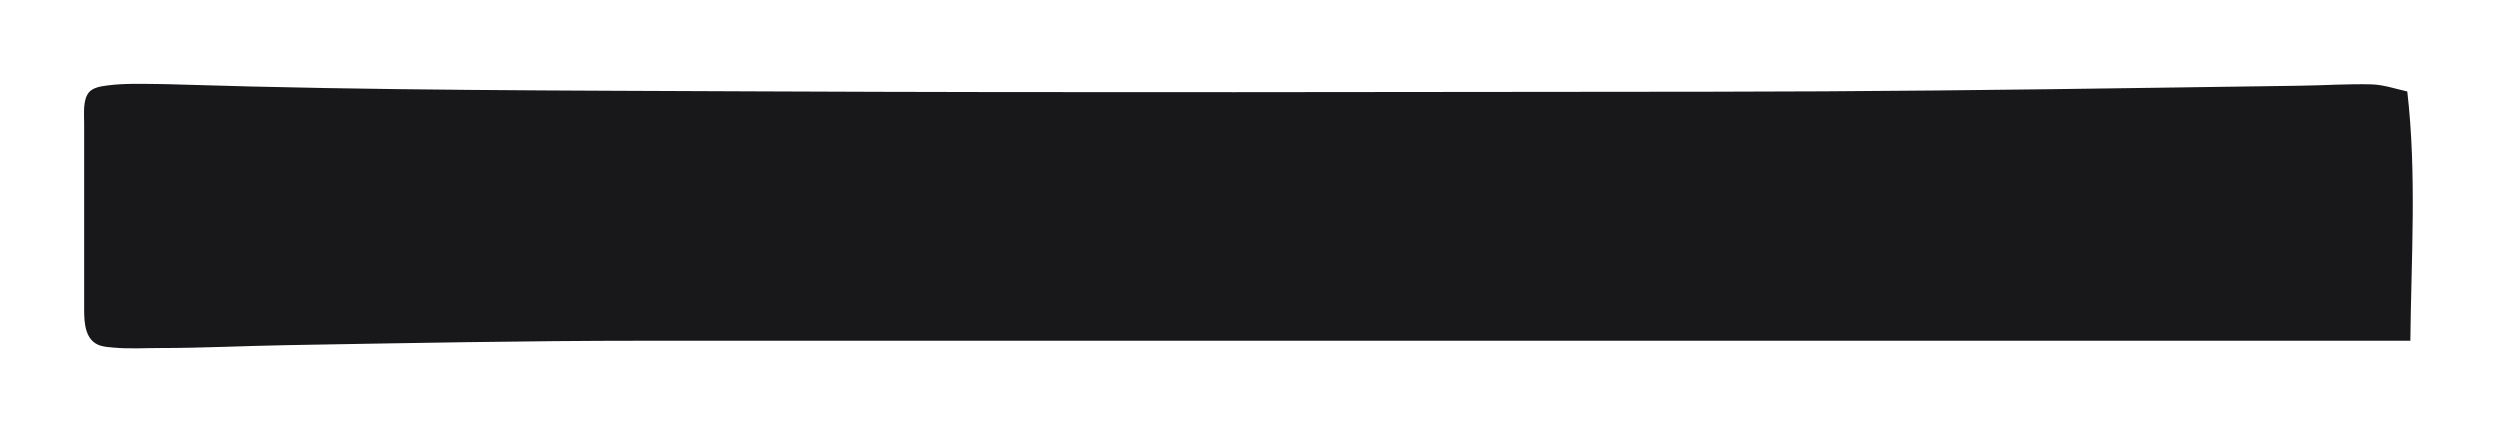
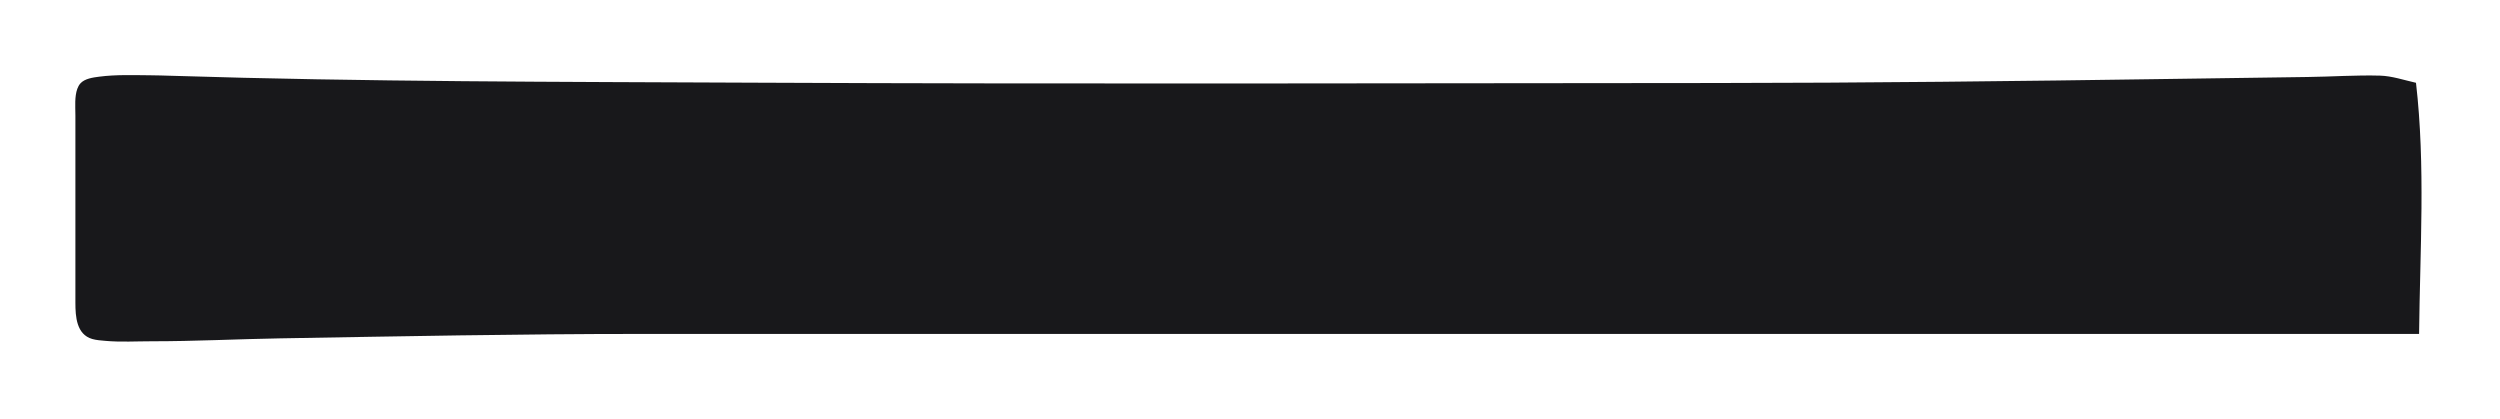
- <svg xmlns="http://www.w3.org/2000/svg" width="536" height="93" viewBox="0 0 536 93">
-   <style>
-     text { font-family: 'Yu Gothic UI', 'Meiryo', 'Hiragino Kaku Gothic ProN', sans-serif; }
-     .mono { font-family: 'Consolas', 'Cascadia Mono', monospace; }
-   </style>
-   <g transform="translate(-669.298, -471.158)">
-     <path d="M709.146,504.776 C709.12,503.184 709.136,500.924 710.208,499.671 C711.123,498.603 712.945,498.373 714.224,498.205 C717.79,497.737 721.548,497.88 725.129,497.907 C726.539,497.918 727.946,497.961 729.356,498.005 C770.863,499.317 812.434,499.29 853.956,499.483 C921.967,499.798 989.981,499.597 1057.993,499.553 C1090.213,499.532 1122.43,499.16 1154.645,498.689 C1164.493,498.546 1174.341,498.39 1184.19,498.271 C1189.278,498.21 1194.51,497.835 1199.621,497.982 C1202.142,498.055 1204.705,498.932 1207.137,499.476 C1207.175,499.485 1207.213,499.493 1207.252,499.502 C1209.299,517.155 1208.097,535.256 1207.91,552.946 C1207.91,552.946 829.186,552.946 829.186,552.946 C803.684,552.946 778.185,553.454 752.688,553.889 C743.6,554.044 734.509,554.515 725.42,554.509 C722.254,554.507 718.745,554.715 715.54,554.42 C714.63,554.337 713.644,554.278 712.756,554.022 C709.398,553.051 709.174,549.237 709.174,546.319 C709.174,546.319 709.174,506.557 709.174,506.557 C709.174,505.964 709.156,505.37 709.146,504.776 Z" transform="matrix(1 0 0 1 -21.8328 -8.7331)" fill="#18181b" />
+ <svg xmlns="http://www.w3.org/2000/svg" width="532" height="89" viewBox="0 0 532 89">
+   <g transform="translate(-693.1294, -481.8861)">
+     <g transform="matrix(1 0 0 1 0 0)">
+       <path d="M709.146,504.776 C709.12,503.184 709.136,500.924 710.208,499.671 C711.123,498.603 712.945,498.373 714.224,498.205 C717.79,497.737 721.548,497.88 725.129,497.907 C726.539,497.918 727.946,497.961 729.356,498.005 C770.863,499.317 812.434,499.29 853.956,499.483 C921.967,499.798 989.981,499.597 1057.993,499.553 C1090.213,499.532 1122.43,499.16 1154.645,498.689 C1164.493,498.546 1174.341,498.39 1184.19,498.271 C1189.278,498.21 1194.51,497.835 1199.621,497.982 C1202.142,498.055 1204.705,498.932 1207.137,499.476 C1207.175,499.485 1207.213,499.493 1207.252,499.502 C1209.299,517.155 1208.097,535.256 1207.91,552.946 C1207.91,552.946 829.186,552.946 829.186,552.946 C803.684,552.946 778.185,553.454 752.688,553.889 C743.6,554.044 734.509,554.515 725.42,554.509 C722.254,554.507 718.745,554.715 715.54,554.42 C714.63,554.337 713.644,554.278 712.756,554.022 C709.398,553.051 709.174,549.237 709.174,546.319 C709.174,546.319 709.174,506.557 709.174,506.557 C709.174,505.964 709.156,505.37 709.146,504.776 Z" fill="rgba(24,24,27,1.000)" fill-rule="nonzero" stroke="none" />
+     </g>
  </g>
</svg>
